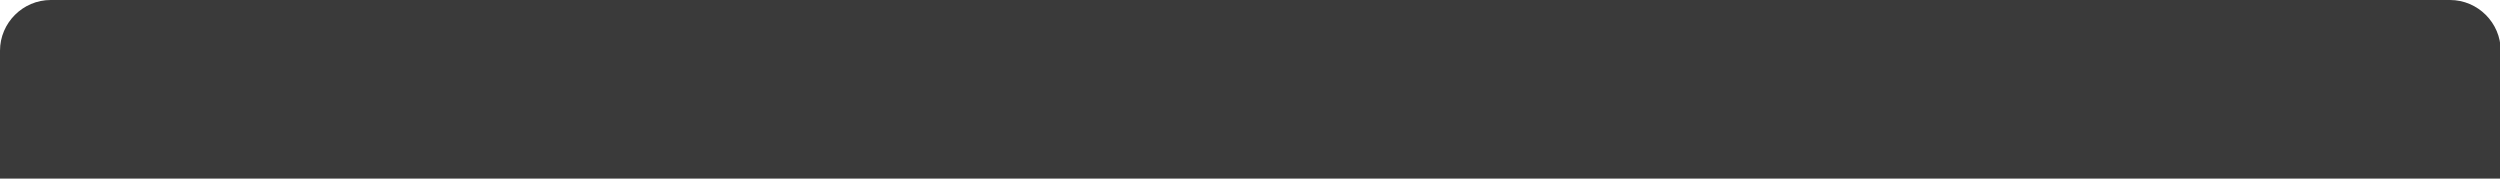
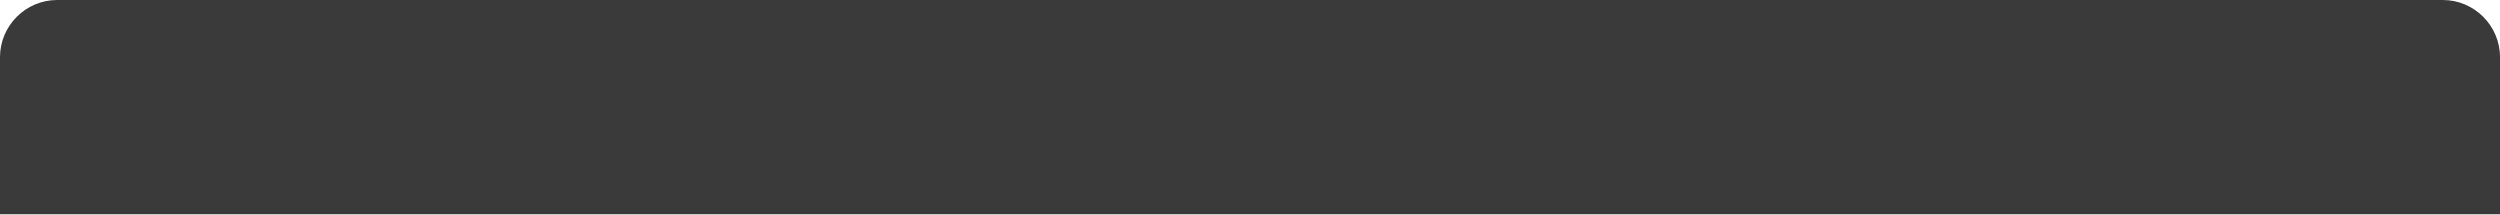
- <svg xmlns="http://www.w3.org/2000/svg" version="1.1" id="Layer_1" x="0px" y="0px" viewBox="0 0 350 25" style="enable-background:new 0 0 350 25;" xml:space="preserve">
+ <svg xmlns="http://www.w3.org/2000/svg" version="1.1" id="Layer_1" x="0px" y="0px" viewBox="0 0 350 30" style="enable-background:new 0 0 350 30;" xml:space="preserve">
  <style type="text/css">
	.st0{fill:#3A3A3A;}
	.st1{display:none;}
	.st2{display:inline;fill:#5E5E5E;}
- 	.st3{display:inline;fill:#EC6A5F;}
- 	.st4{display:inline;fill:#8C1B11;}
- 	.st5{display:inline;fill:#E6B446;}
- 	.st6{display:inline;fill:#90591D;}
+ 	.st3{display:inline;fill:#FF645F;}
+ 	.st4{fill:#8C1B11;}
+ 	.st5{display:inline;fill:#8C1B11;}
+ 	.st6{display:inline;fill:#FAC314;}
+ 	.st7{display:inline;fill:#90591D;}
+ 	.st8{fill:#FAB91E;}
</style>
-   <path class="st0" d="M7.1,0h335.9c3.9,0,7.1,3.2,7.1,7.1V25H0V7.1C0,3.2,3.2,0,7.1,0z" />
-   <g>
-     <g class="st1">
-       <circle class="st2" cx="34.3" cy="13.2" r="4" />
-     </g>
-     <g class="st1">
-       <circle class="st3" cx="10.2" cy="13.2" r="4" />
-       <polygon class="st4" points="12.1,11.8 11.7,11.5 10.1,12.9 8.5,11.5 8.1,11.8 9.7,13.2 8.1,14.7 8.5,15 10.1,13.6 11.7,15     12.1,14.7 10.5,13.2   " />
-     </g>
-     <g class="st1">
-       <circle class="st5" cx="22.3" cy="13.2" r="4" />
-       <rect x="19.7" y="13" class="st6" width="5.1" height="0.5" />
-     </g>
+   <path class="st0" d="M8,0h334c4.4,0,8,3.6,8,8v22H0V8C0,3.6,3.6,0,8,0z" />
+   <g class="st1">
+     <circle class="st2" cx="61" cy="15" r="7.5" />
+   </g>
+   <g class="st1">
+     <circle class="st3" cx="14.8" cy="15" r="7.5" />
+     <polygon class="st4" points="17.9,12.7 17.2,12.1 14.7,14.4 12.2,12.1 11.6,12.7 14.1,14.9 11.6,17.2 12.2,17.7 14.7,15.5    17.2,17.7 17.9,17.2 15.4,14.9  " />
+     <path class="st5" d="M18.7,11.9l-6.8,6.8c-0.2,0.2-0.6,0.2-0.8,0l0,0c-0.2-0.2-0.2-0.6,0-0.8l6.8-6.8c0.2-0.2,0.6-0.2,0.8,0l0,0   C18.9,11.4,18.9,11.7,18.7,11.9z" />
+     <path class="st5" d="M17.8,18.8L11,11.9c-0.2-0.2-0.2-0.6,0-0.8l0,0c0.2-0.2,0.6-0.2,0.8,0l6.8,6.8c0.2,0.2,0.2,0.6,0,0.8l0,0   C18.4,19,18,19,17.8,18.8z" />
+   </g>
+   <g class="st1">
+     <circle class="st6" cx="37.9" cy="15" r="7.5" />
+     <path class="st7" d="M42.7,15.6h-9.6c-0.3,0-0.6-0.3-0.6-0.6v0c0-0.3,0.3-0.6,0.6-0.6h9.6c0.3,0,0.6,0.3,0.6,0.6v0   C43.3,15.3,43,15.6,42.7,15.6z" />
+     <rect x="33.2" y="14.5" class="st8" width="9.5" height="0.9" />
  </g>
</svg>
